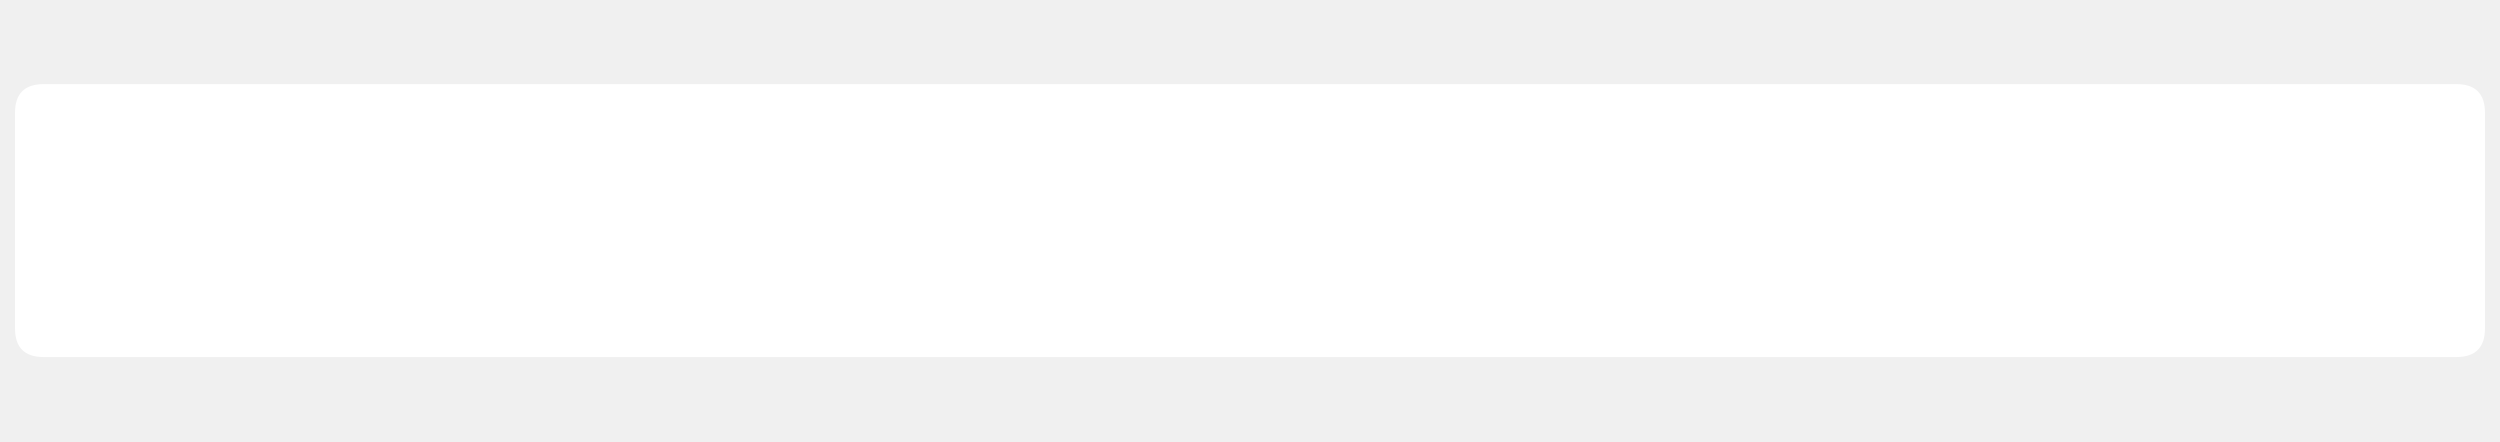
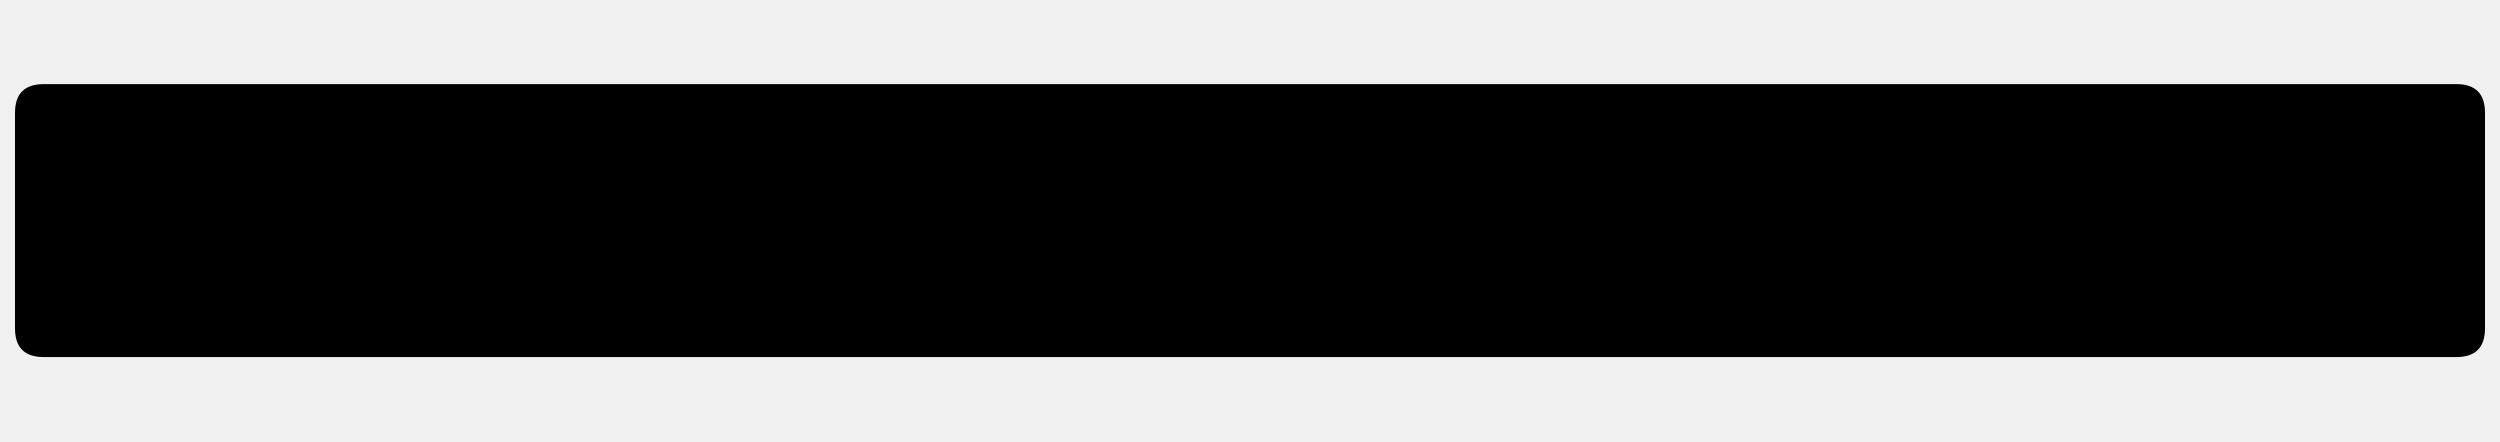
<svg xmlns="http://www.w3.org/2000/svg" width="17" height="3" viewBox="0 0 17 3" fill="none">
-   <path d="M0.297 0.572H16.703C16.833 0.572 16.898 0.637 16.898 0.768V2.232C16.898 2.363 16.833 2.428 16.703 2.428H0.297C0.167 2.428 0.102 2.363 0.102 2.232V0.768C0.102 0.637 0.167 0.572 0.297 0.572Z" fill="white" />
+   <path d="M0.297 0.572H16.703C16.833 0.572 16.898 0.637 16.898 0.768V2.232C16.898 2.363 16.833 2.428 16.703 2.428H0.297C0.167 2.428 0.102 2.363 0.102 2.232V0.768C0.102 0.637 0.167 0.572 0.297 0.572Z" fill="black" />
</svg>
